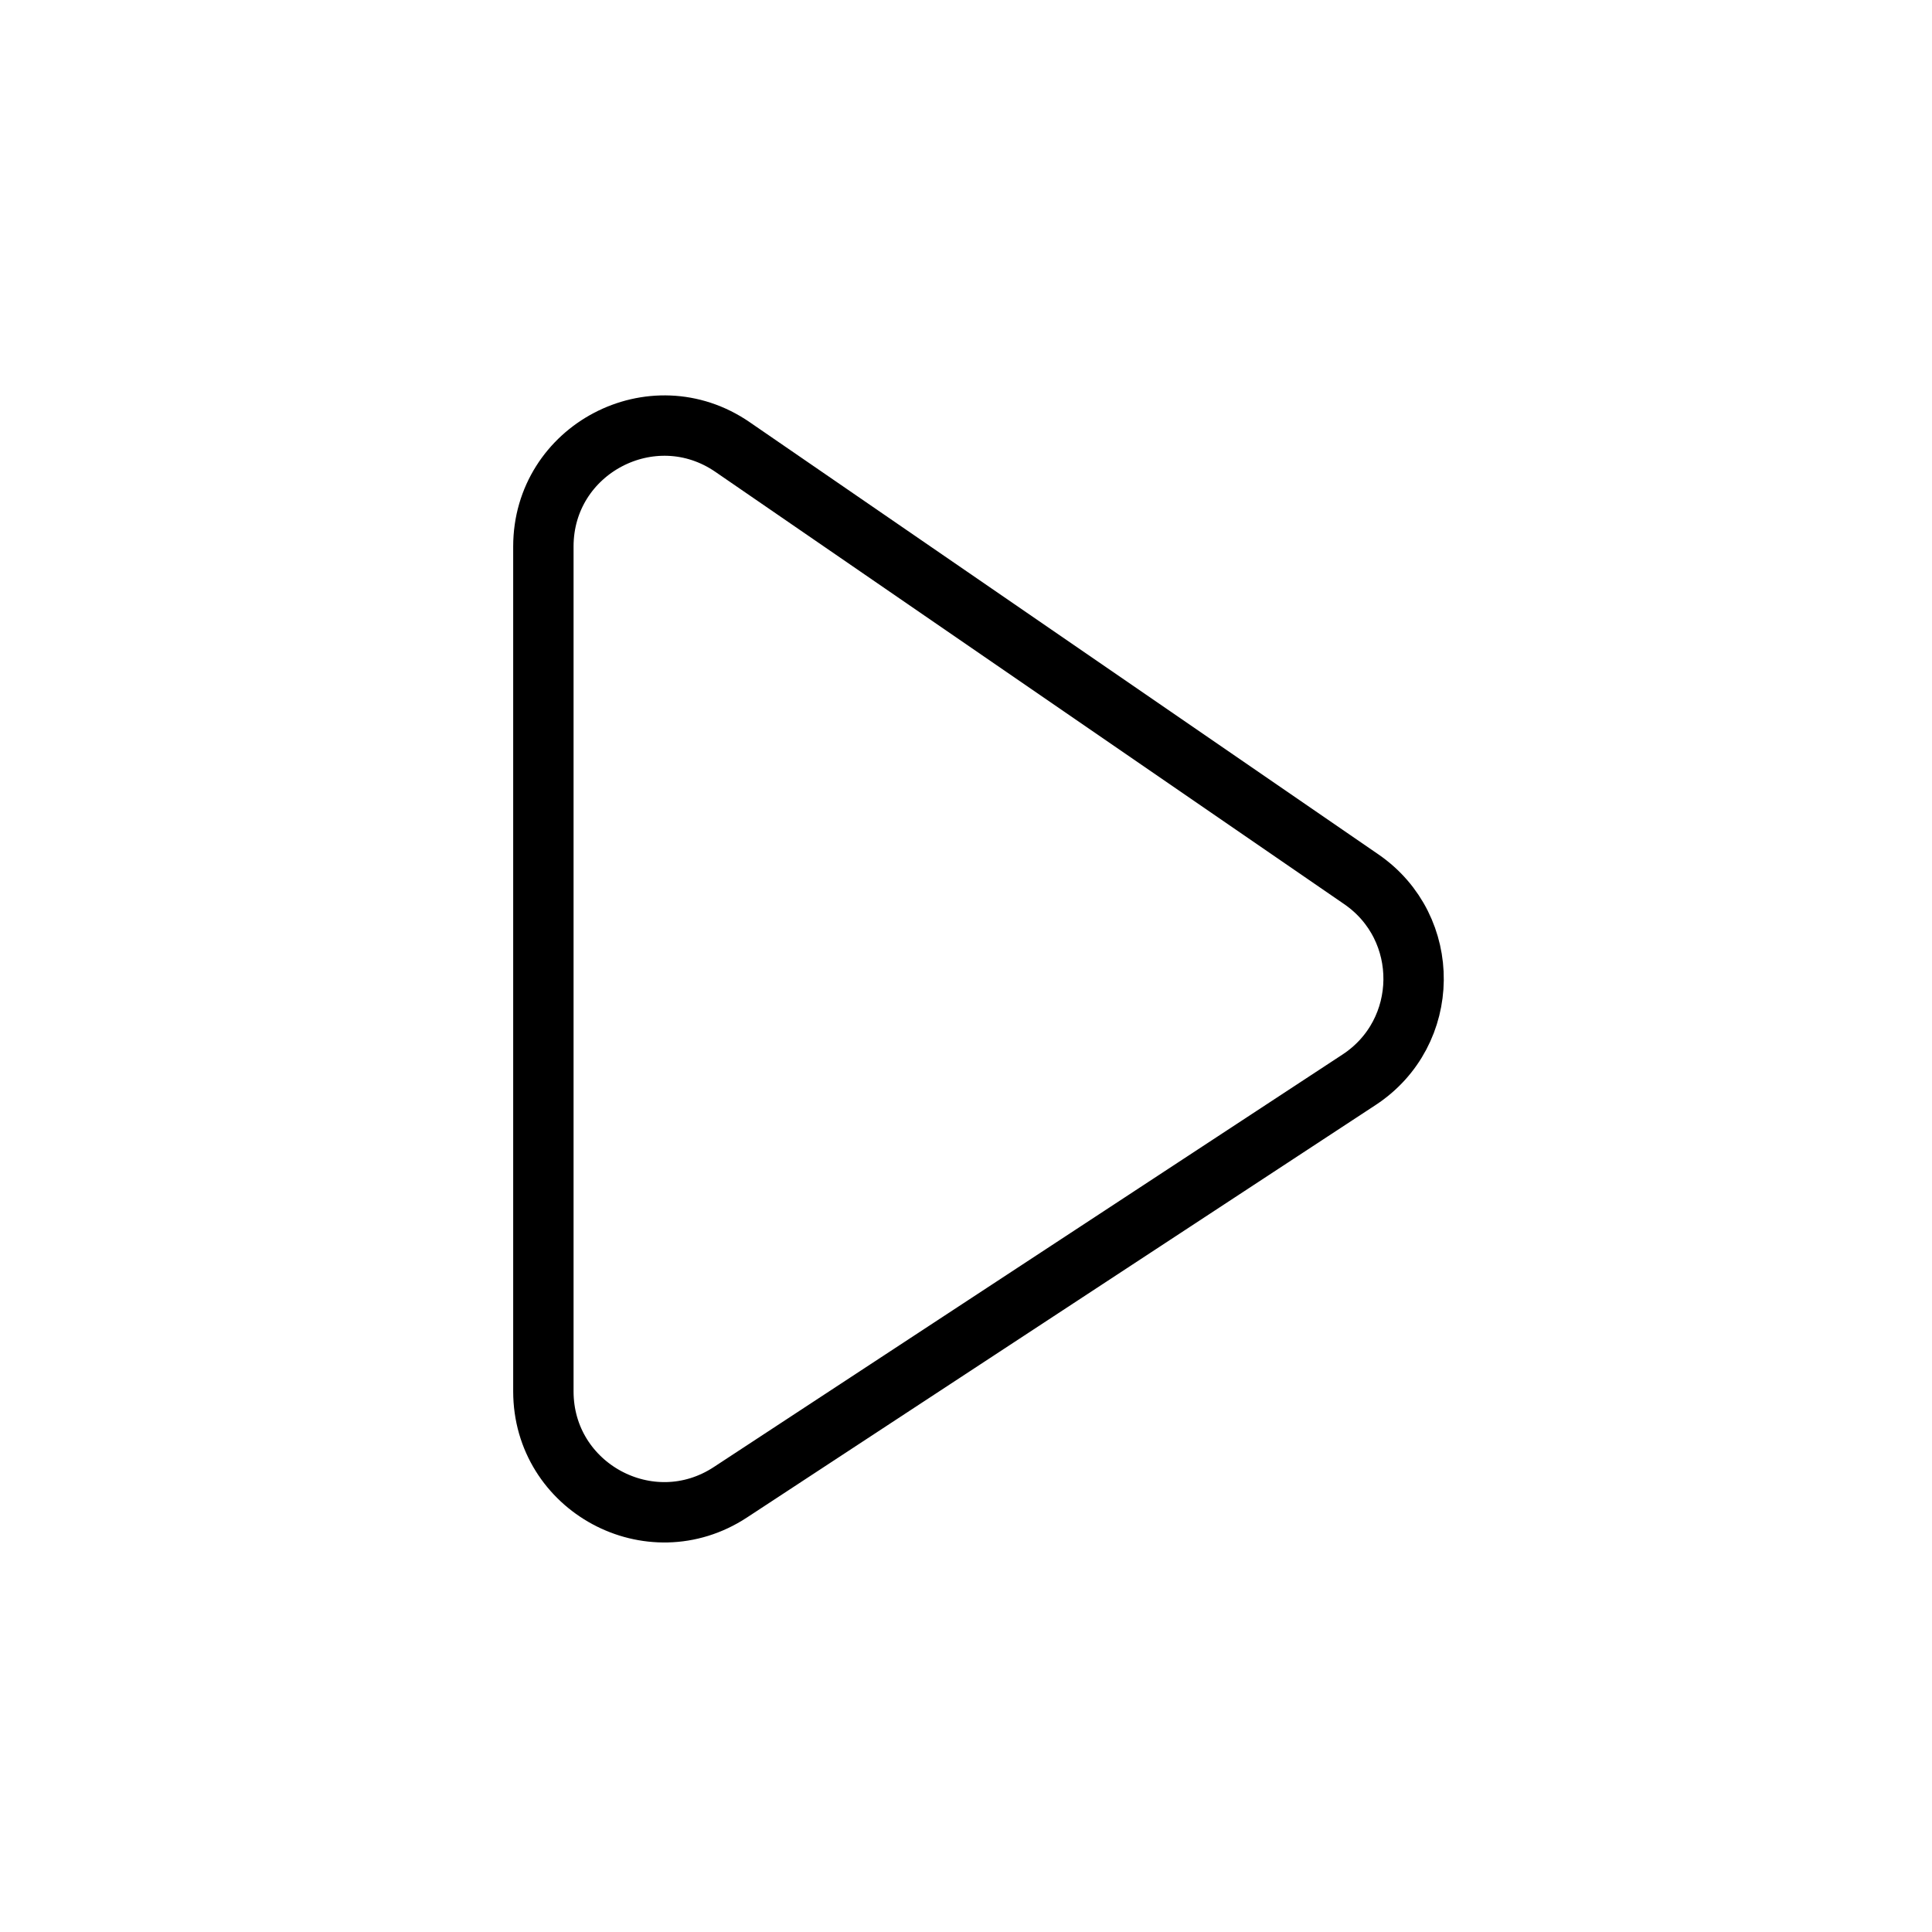
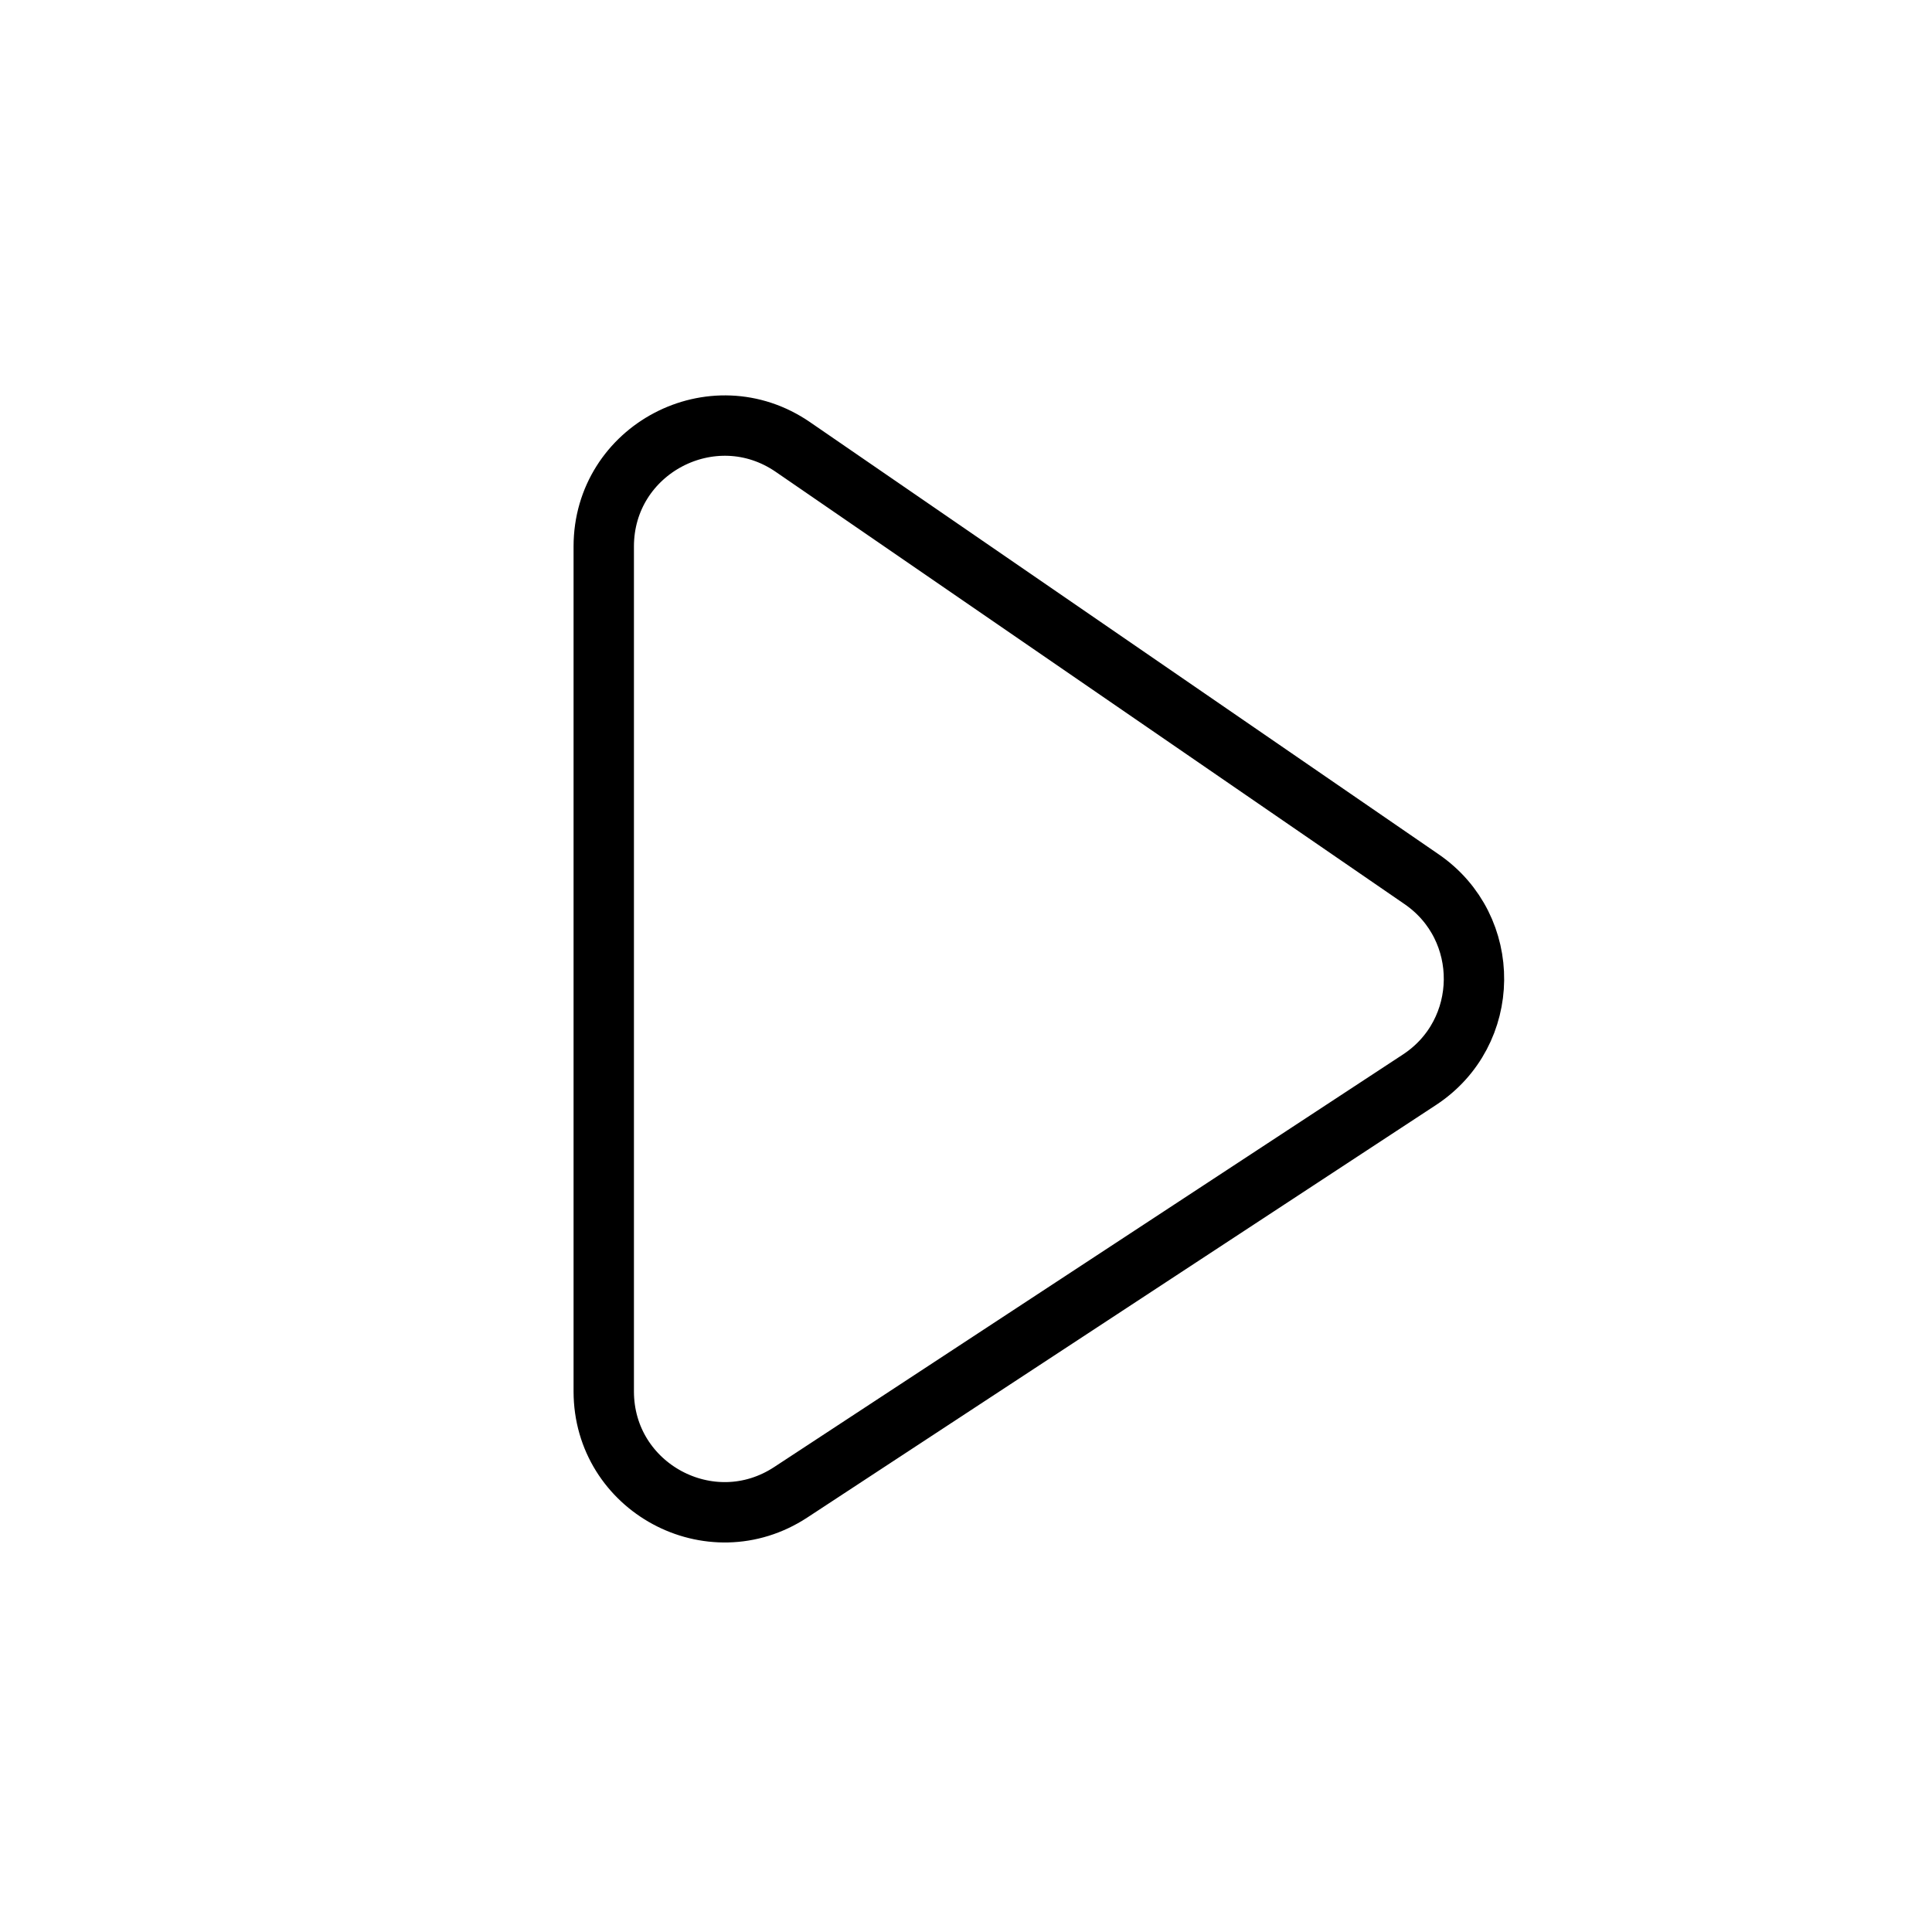
<svg xmlns="http://www.w3.org/2000/svg" width="32" height="32" viewBox="0 0 32 32" fill="none">
-   <path d="M9 23.045V9.052C9 7.442 10.806 6.492 12.133 7.404L22.547 14.563C23.718 15.368 23.699 17.104 22.511 17.884L12.097 24.717C10.767 25.59 9 24.636 9 23.045Z" stroke="black" />
+   <path d="M10 23.045V9.052C10 7.442 11.806 6.492 13.133 7.404L23.547 14.563C24.718 15.368 24.699 17.104 23.511 17.884L13.097 24.717C11.767 25.59 10 24.636 10 23.045Z" stroke="black" />
</svg>
